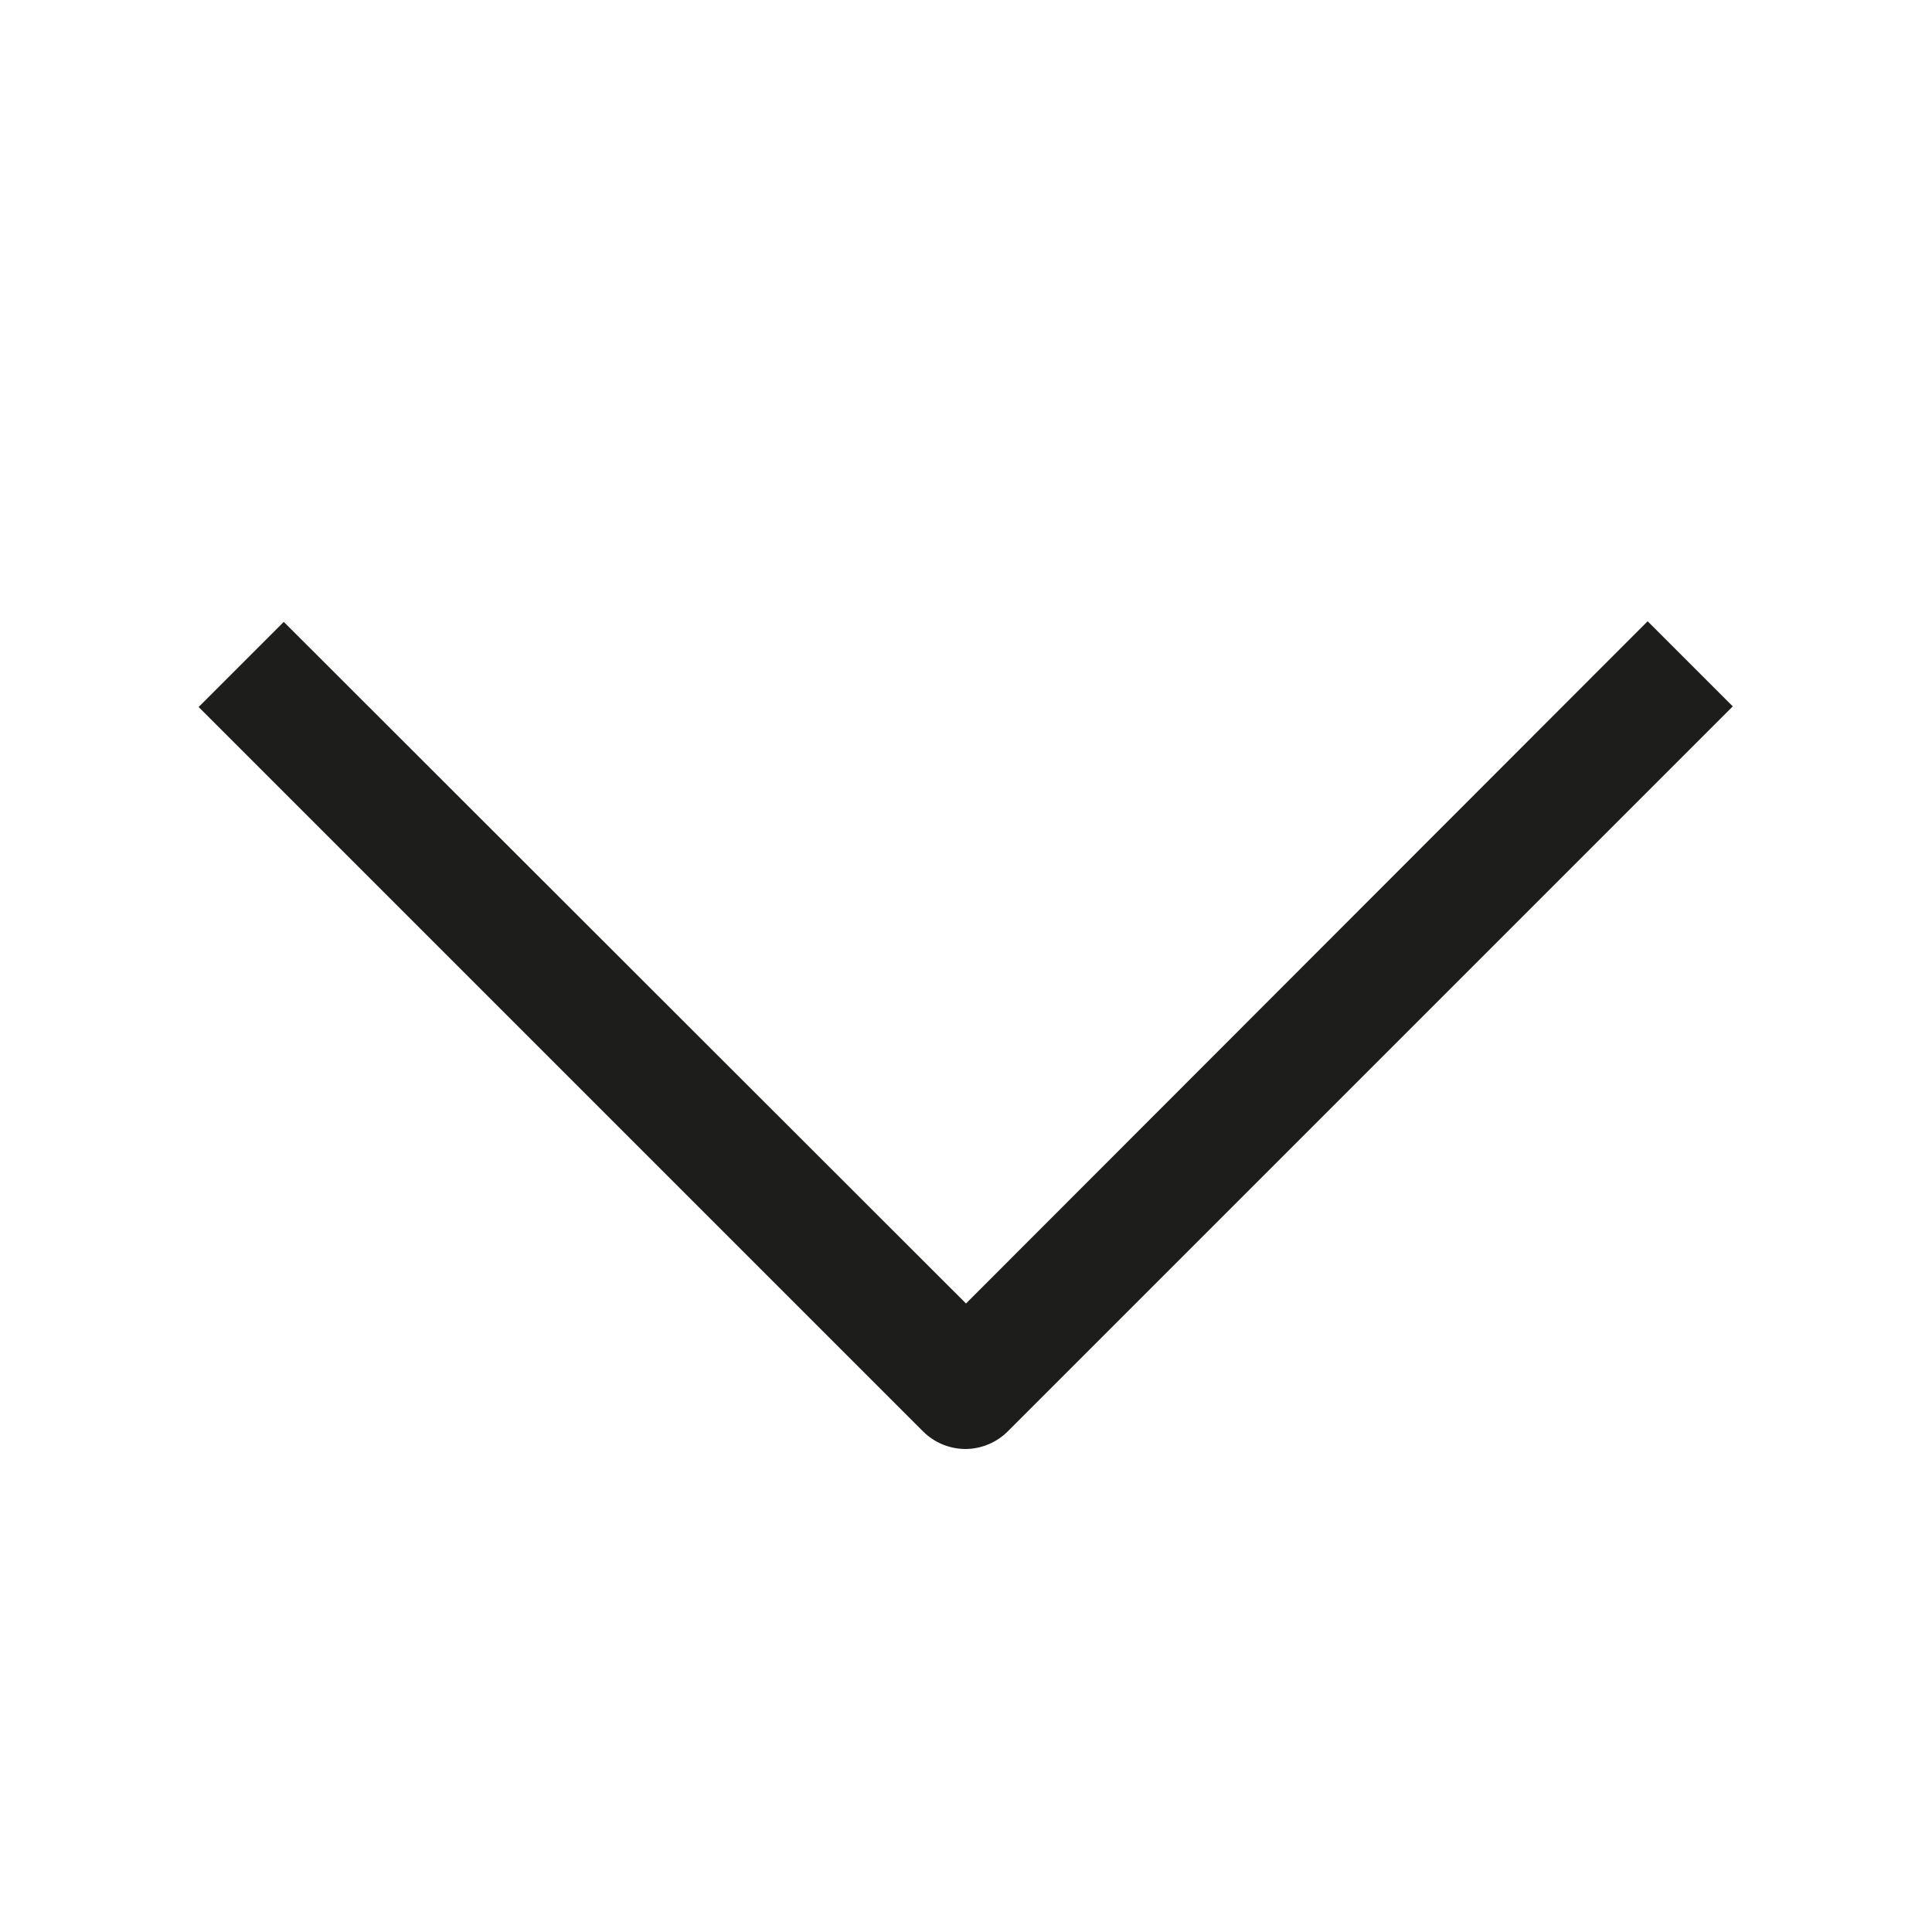
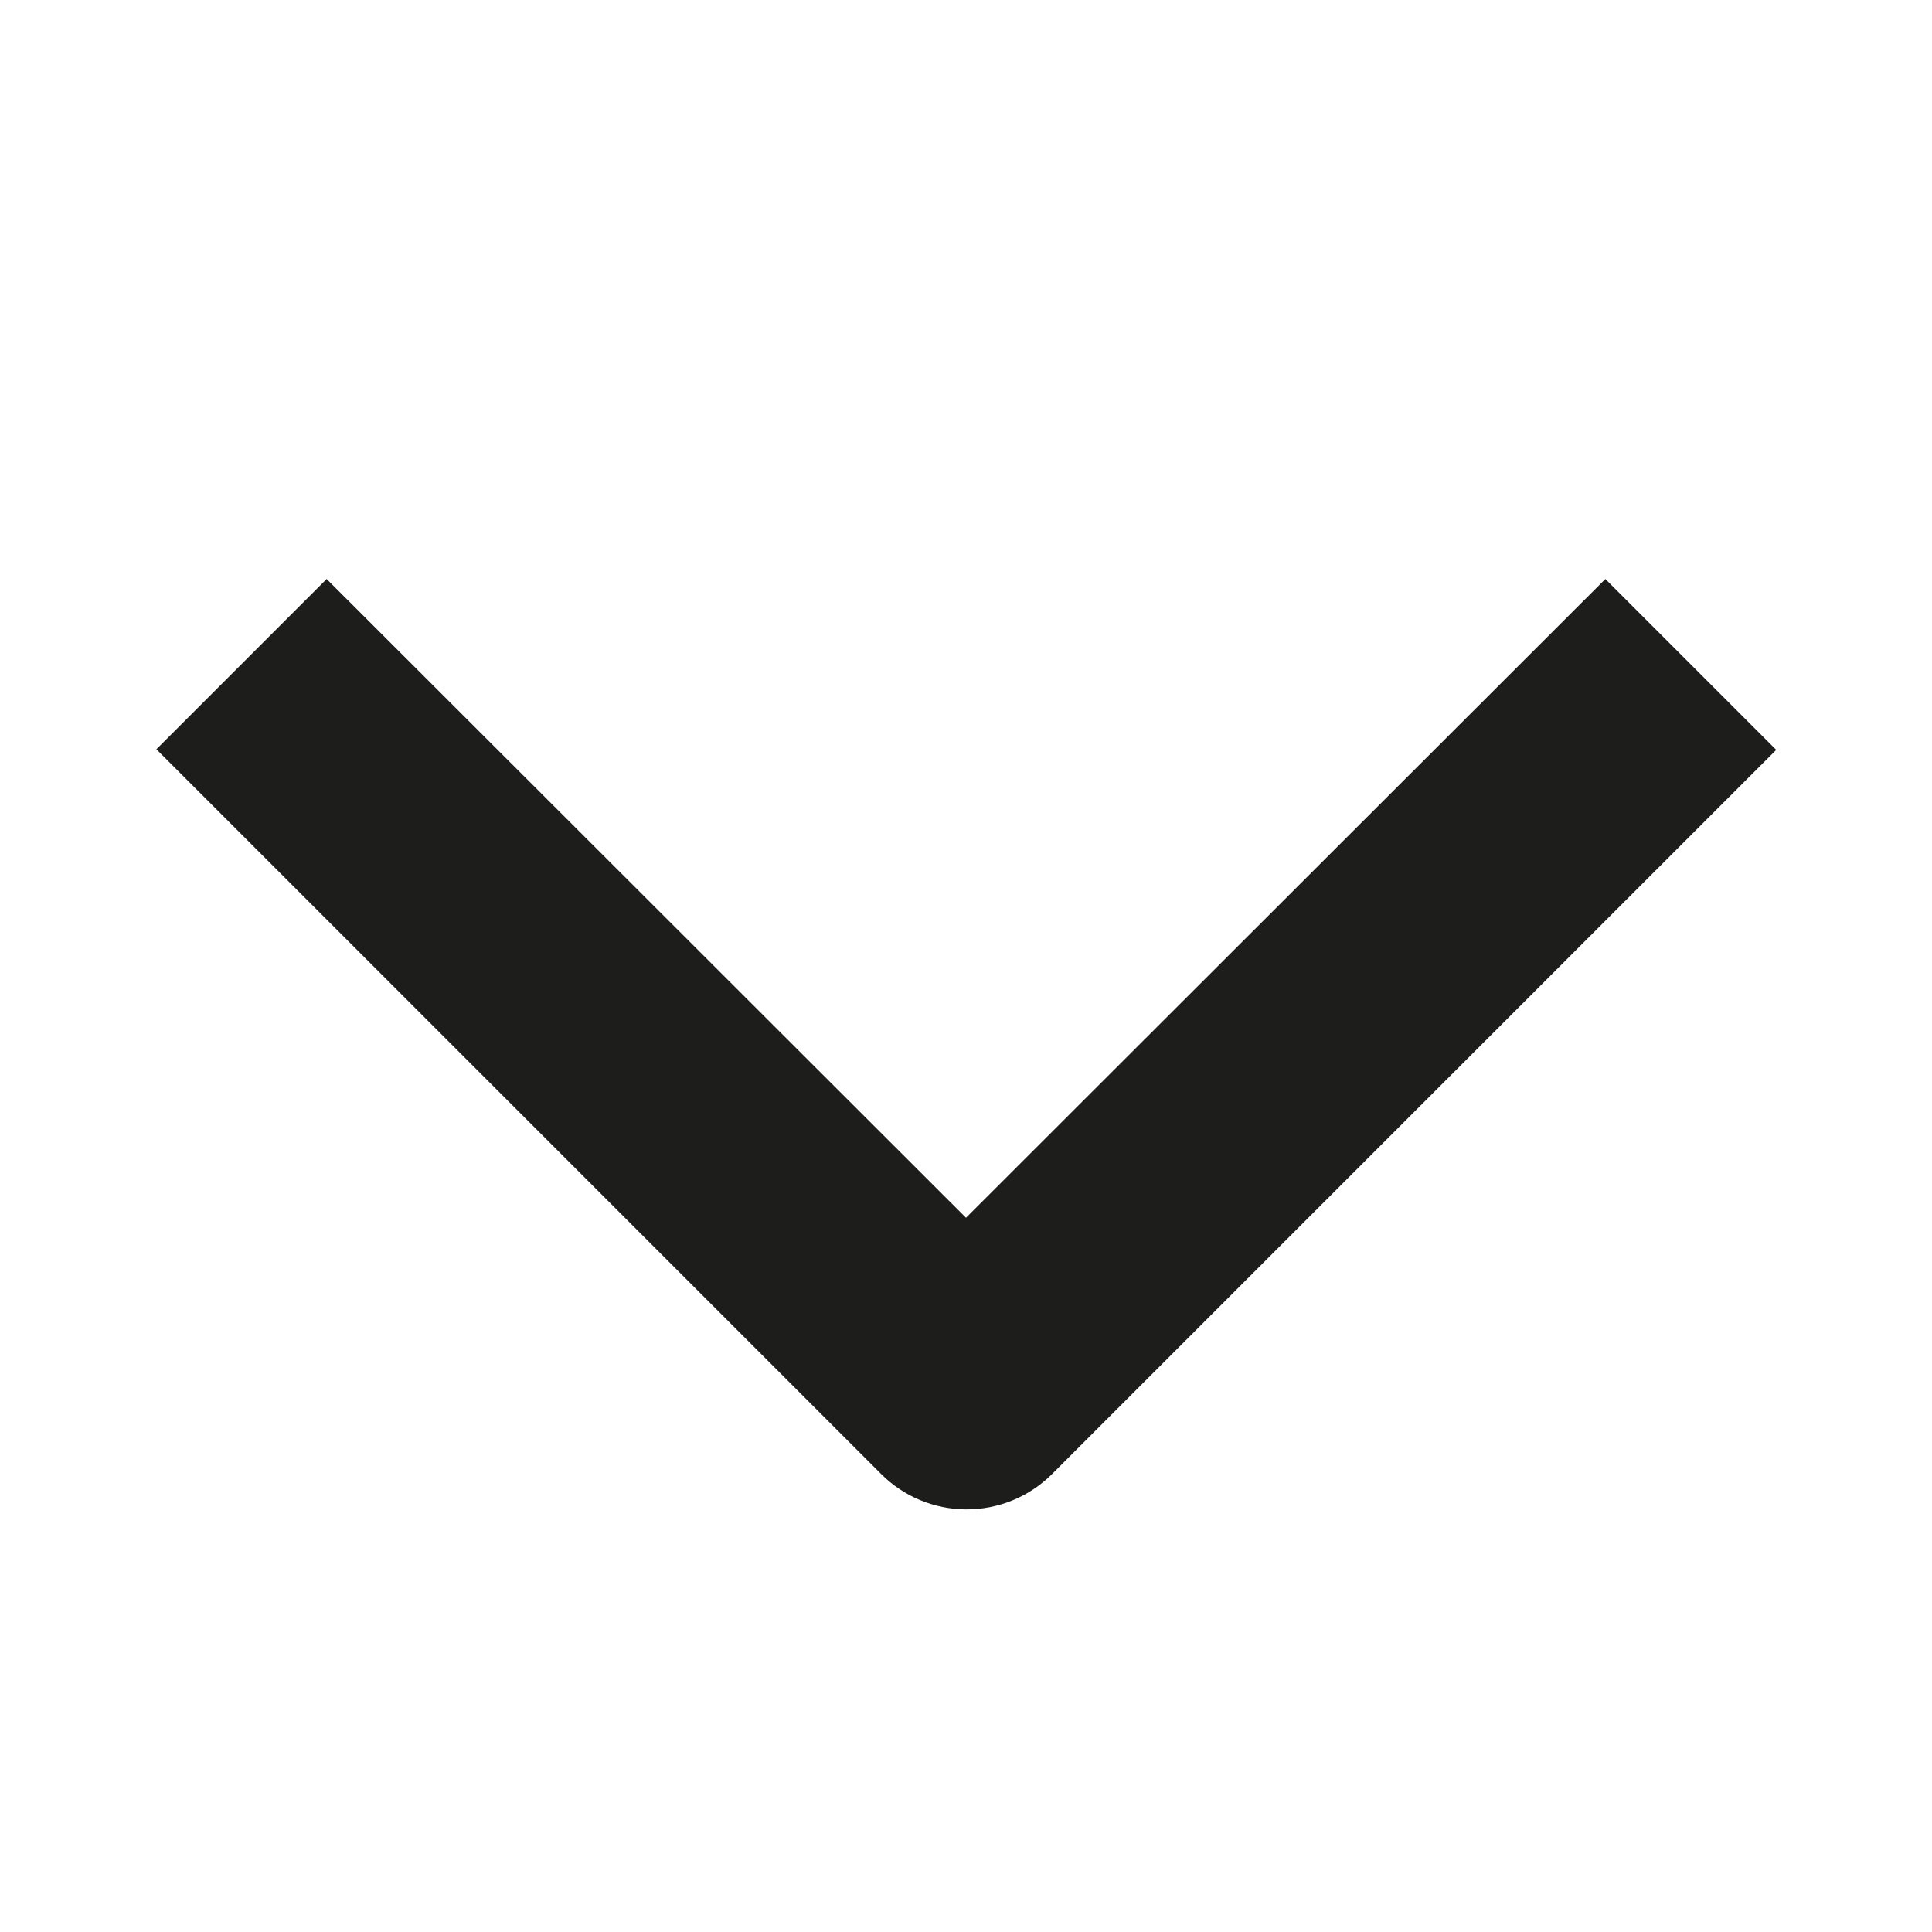
<svg xmlns="http://www.w3.org/2000/svg" id="caret" viewBox="0 0 32 32">
  <defs>
    <style>.cls-1{fill:#1d1d1b;}</style>
  </defs>
-   <path class="cls-1" d="M16,24a1,1,0,0,1-.71-.29l-12-12,1.41-1.41L16,21.59,27.29,10.29l1.41,1.41-12,12A1,1,0,0,1,16,24Z" />
+   <path class="cls-1" d="M16,25a2,2,0,0,1-1.41-.59l-12-12L5.41,9.59,16,20.17,26.59,9.59l2.83,2.83-12,12A2,2,0,0,1,16,25Z" />
</svg>
